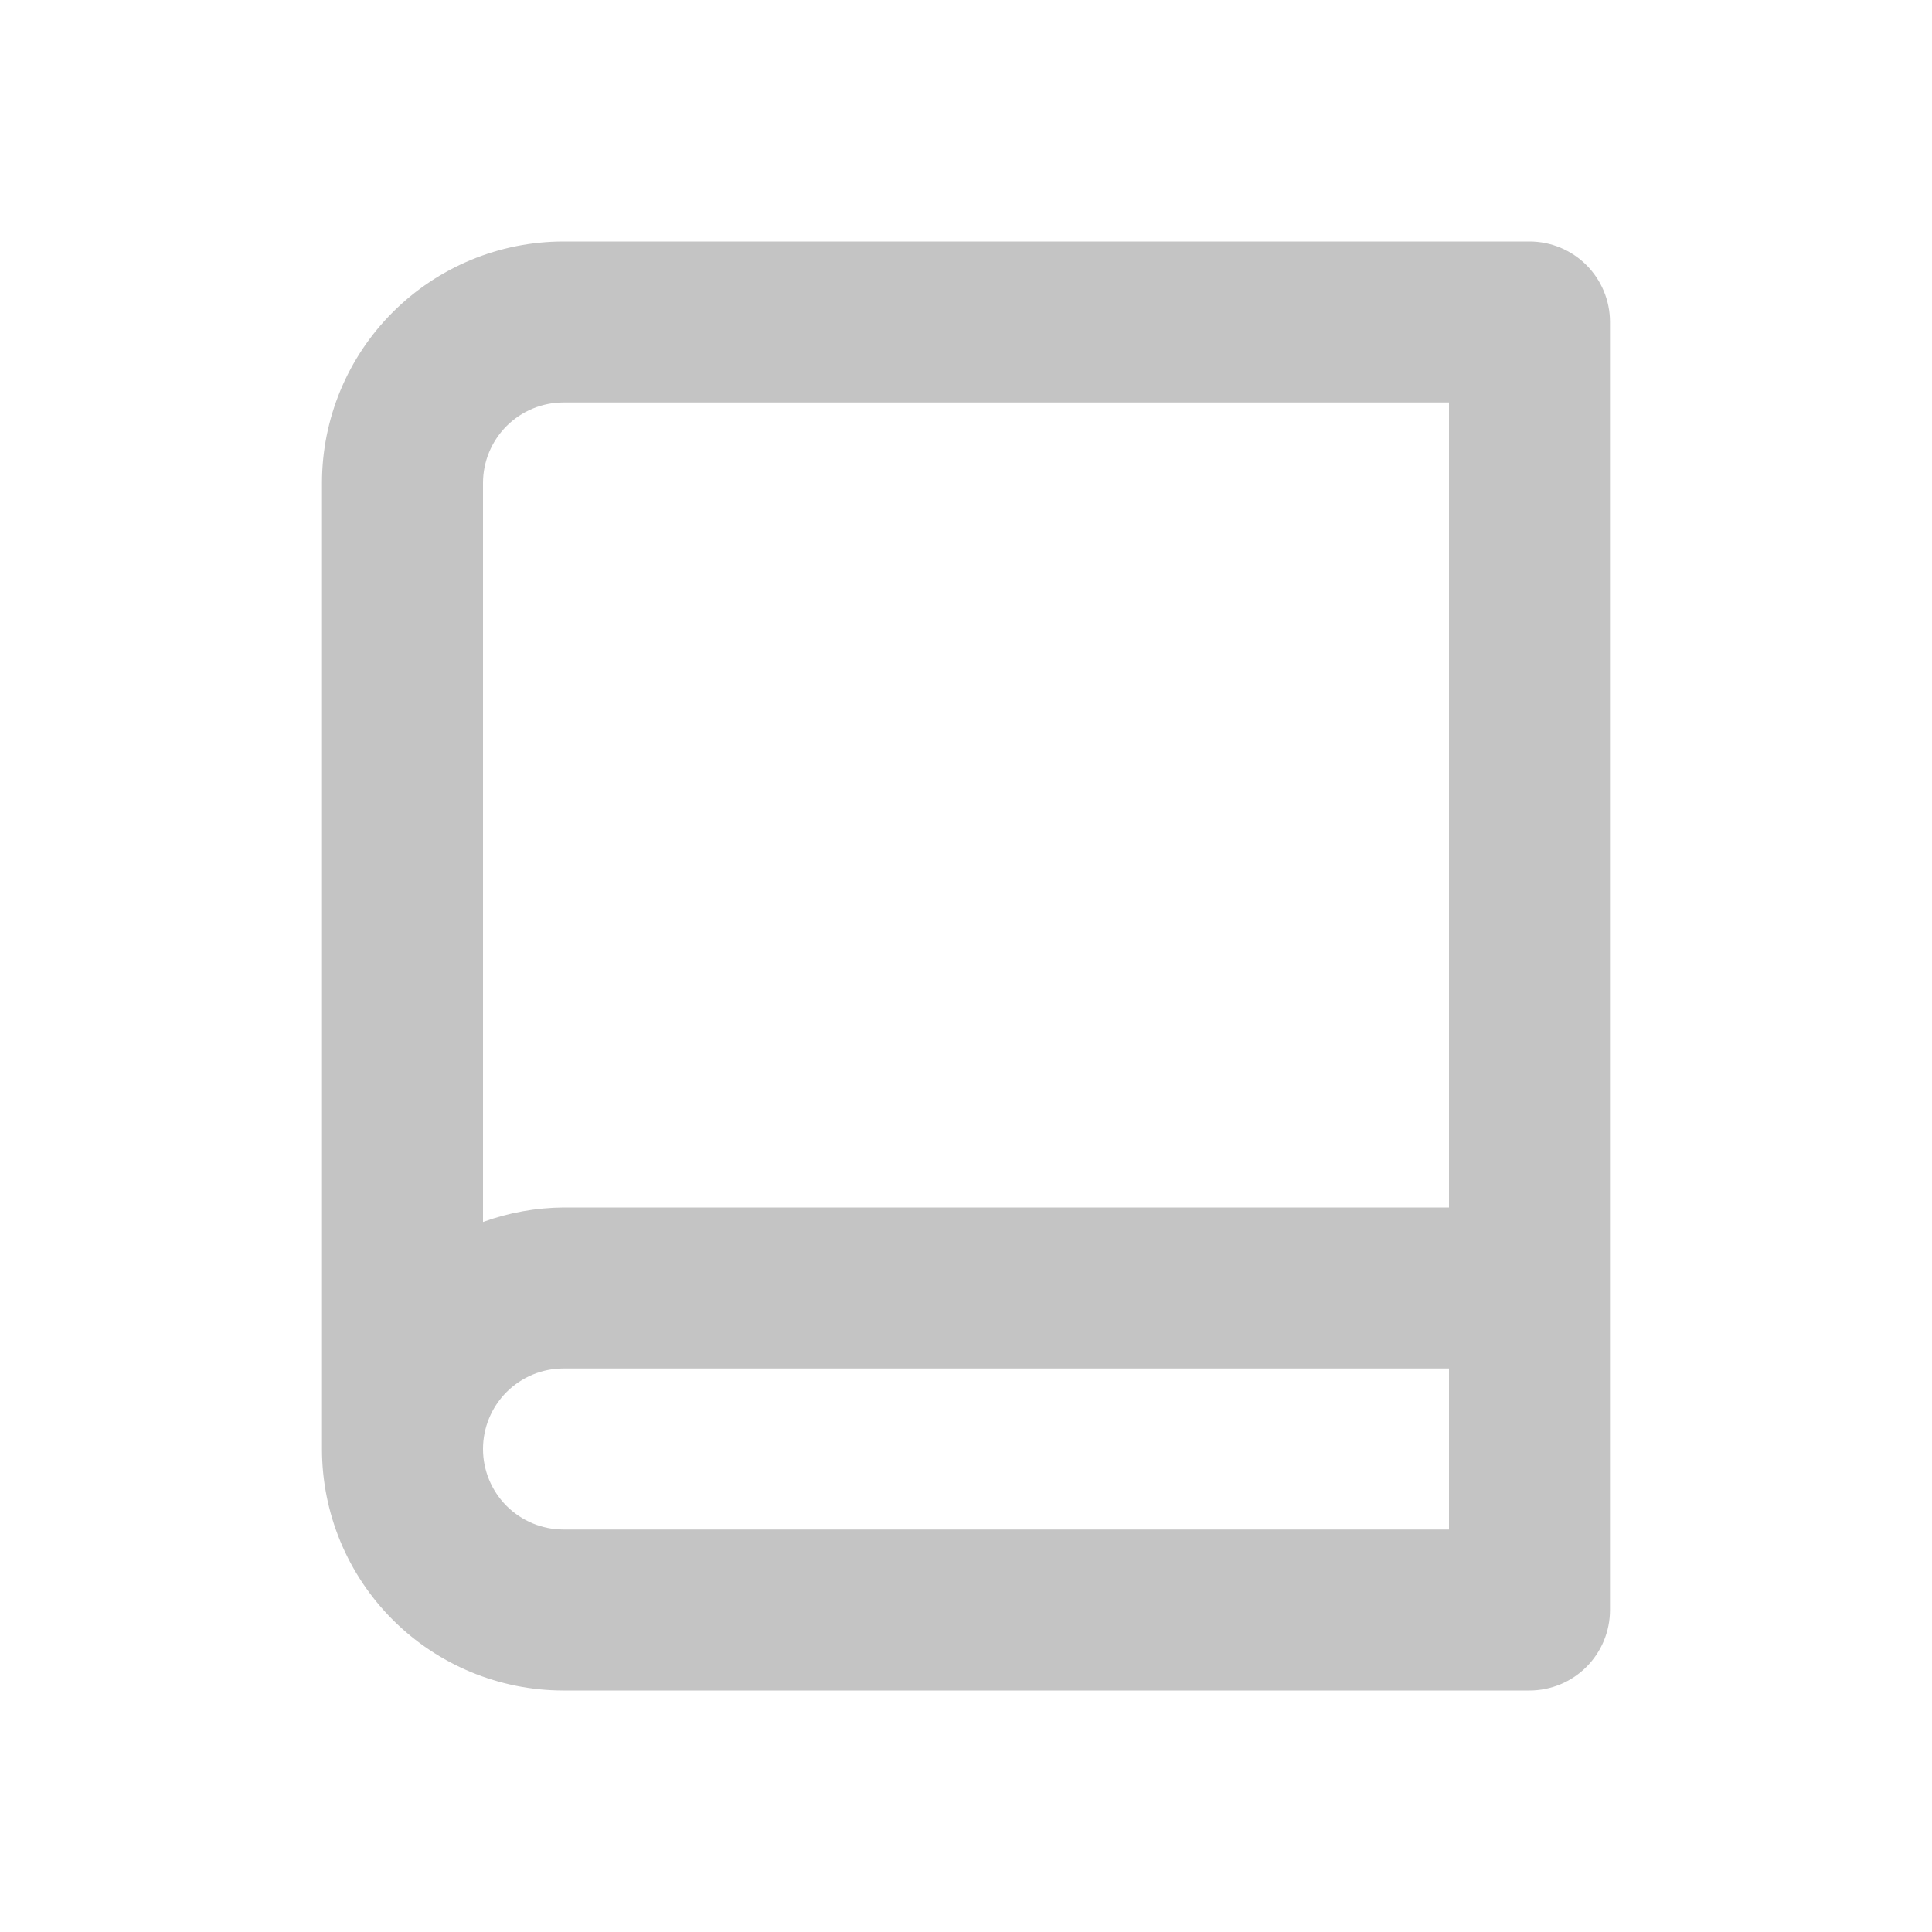
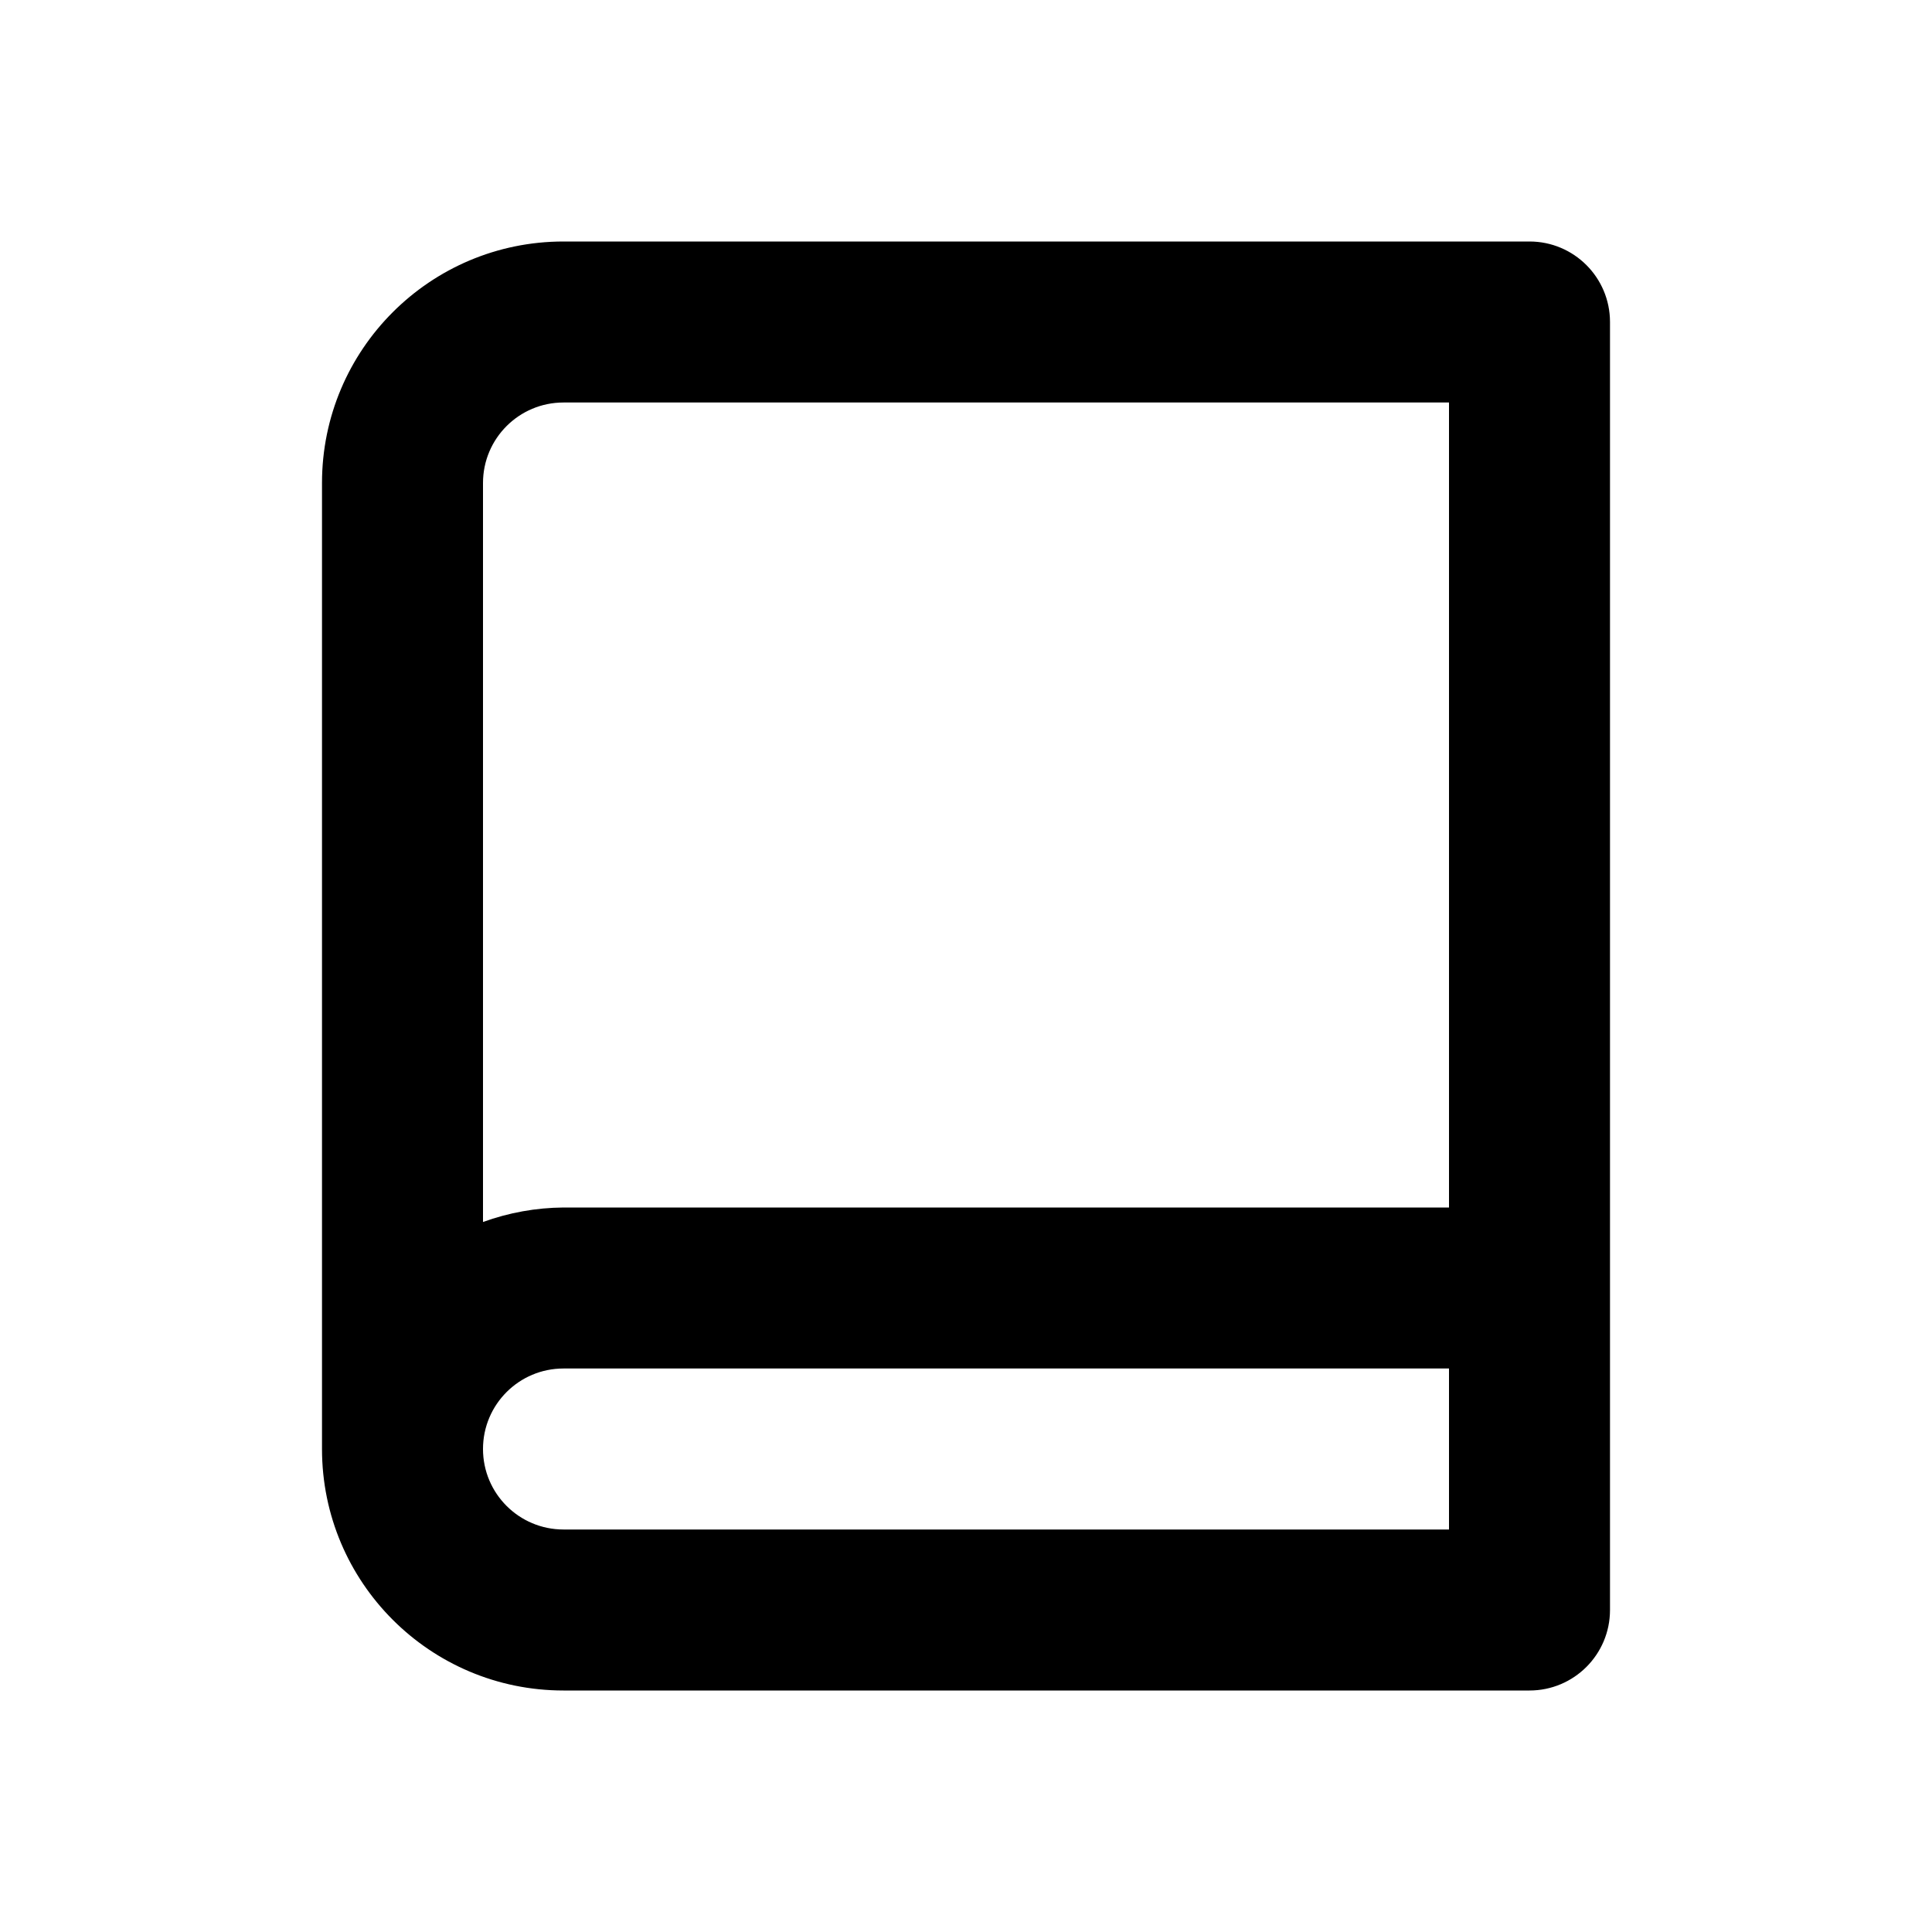
- <svg xmlns="http://www.w3.org/2000/svg" width="64" height="64" viewBox="0 0 64 64" fill="none">
-   <path d="M50.666 8H18.666C16.545 8 14.51 8.843 13.01 10.343C11.509 11.843 10.666 13.878 10.666 16V48C10.666 50.122 11.509 52.157 13.01 53.657C14.51 55.157 16.545 56 18.666 56H50.666C51.374 56 52.052 55.719 52.552 55.219C53.052 54.719 53.333 54.041 53.333 53.333V10.667C53.333 9.959 53.052 9.281 52.552 8.781C52.052 8.281 51.374 8 50.666 8ZM18.666 13.333H48V40H18.666C17.757 40.007 16.855 40.169 16 40.48V16C16 15.293 16.281 14.614 16.781 14.114C17.281 13.614 17.959 13.333 18.666 13.333ZM18.666 50.667C17.959 50.667 17.281 50.386 16.781 49.886C16.281 49.386 16 48.707 16 48C16 47.293 16.281 46.614 16.781 46.114C17.281 45.614 17.959 45.333 18.666 45.333H48V50.667H18.666Z" fill="#C4C4C4" />
+ <svg xmlns="http://www.w3.org/2000/svg" width="24" height="24" viewBox="0 0 24 24">
+   <path d="M19 3H7a3 3 0 0 0-3 3v12a3 3 0 0 0 3 3h12a1 1 0 0 0 1-1V4a1 1 0 0 0-1-1zM7 5h11v10H7a3 3 0 0 0-1 .18V6a1 1 0 0 1 1-1zm0 14a1 1 0 0 1 0-2h11v2z" />
</svg>
